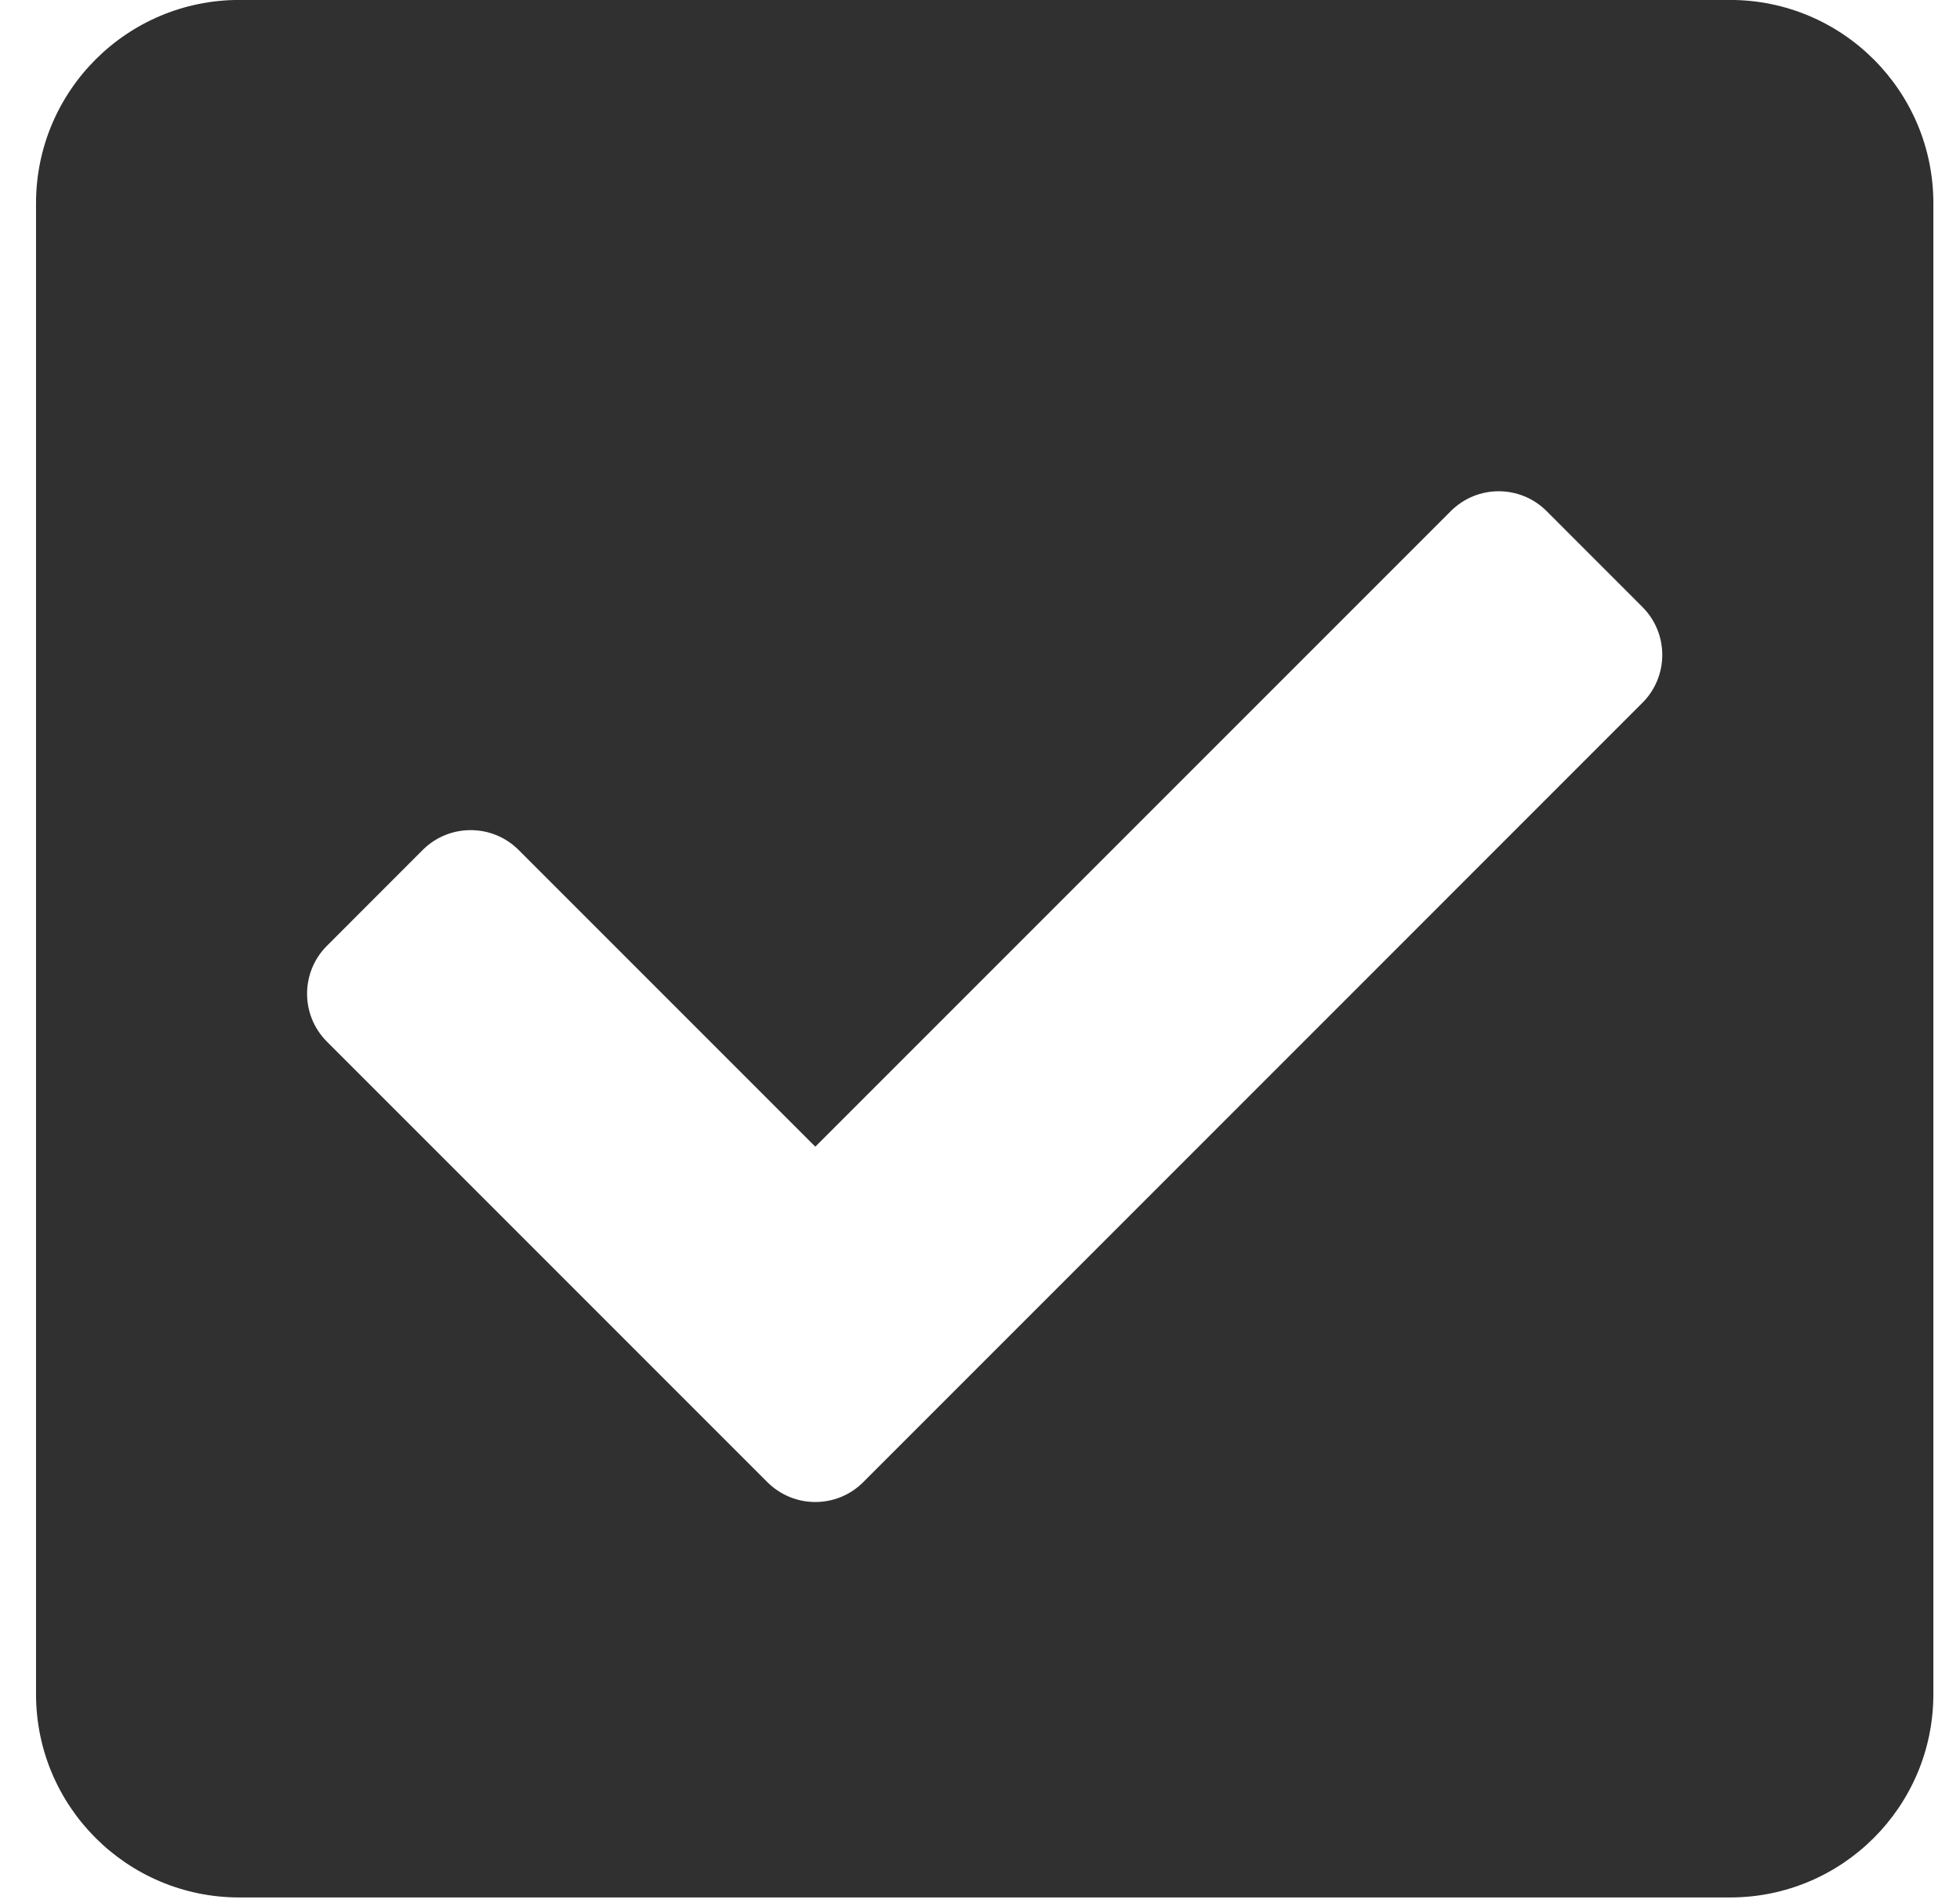
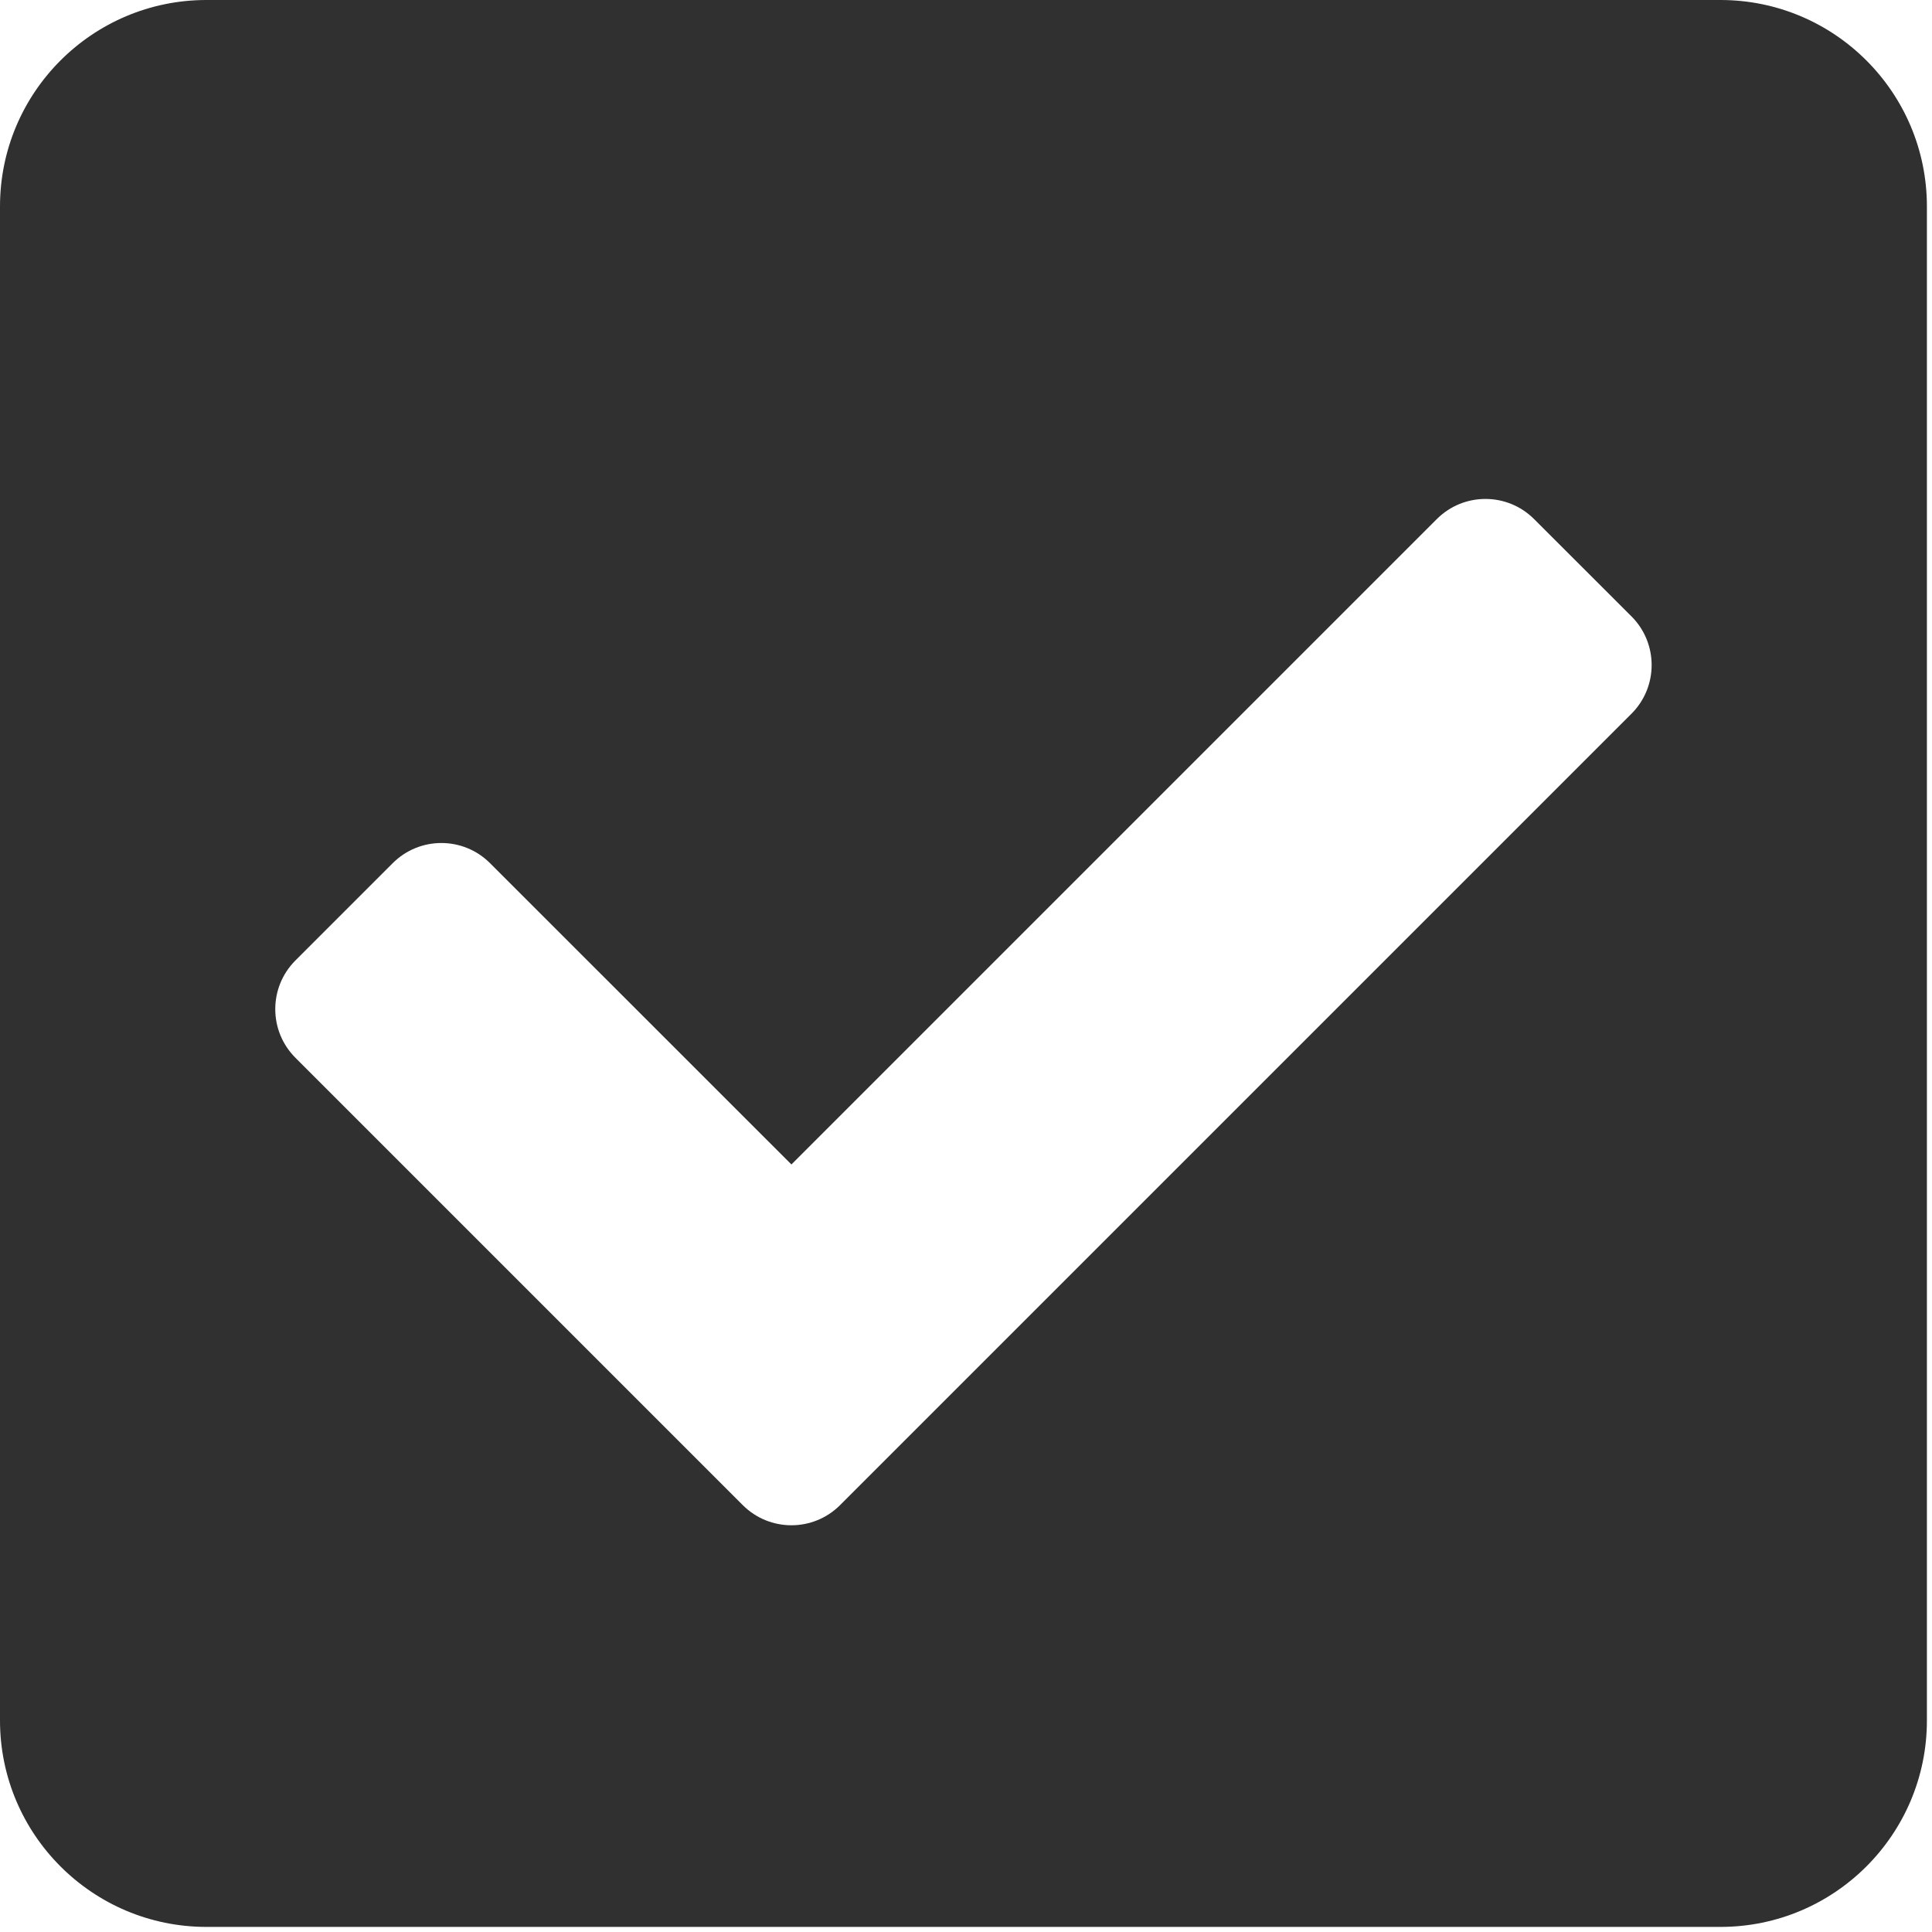
- <svg xmlns="http://www.w3.org/2000/svg" width="34" height="33" viewBox="0 0 34 33" fill="none">
-   <path d="M30.011 32.911H4.151C2.204 32.911 0.625 31.333 0.625 29.385V3.525C0.625 1.578 2.204 -0.001 4.151 -0.001H30.011C31.959 -0.001 33.538 1.578 33.538 3.525V29.385C33.538 31.333 31.959 32.911 30.011 32.911ZM14.974 25.708L28.491 12.19C28.95 11.731 28.95 10.987 28.491 10.528L26.829 8.865C26.37 8.406 25.626 8.406 25.167 8.865L14.143 19.889L8.996 14.742C8.537 14.284 7.792 14.284 7.333 14.742L5.671 16.405C5.212 16.864 5.212 17.608 5.671 18.067L13.311 25.707C13.771 26.167 14.515 26.167 14.974 25.708V25.708Z" fill="#303030" />
+ <svg xmlns="http://www.w3.org/2000/svg" width="22" height="22" viewBox="0 0 22 22" fill="none">
+   <path d="M19.591 21.942H2.351C1.053 21.942 0 20.889 0 19.591V2.351C0 1.053 1.053 0 2.351 0H19.591C20.889 0 21.942 1.053 21.942 2.351V19.591C21.942 20.889 20.889 21.942 19.591 21.942ZM9.566 17.139L18.578 8.127C18.884 7.821 18.884 7.325 18.578 7.019L17.469 5.911C17.163 5.605 16.667 5.605 16.361 5.911L9.012 13.26L5.58 9.829C5.274 9.523 4.778 9.523 4.472 9.829L3.364 10.937C3.058 11.243 3.058 11.739 3.364 12.045L8.458 17.139C8.764 17.445 9.26 17.445 9.566 17.139V17.139Z" fill="#303030" />
</svg>
